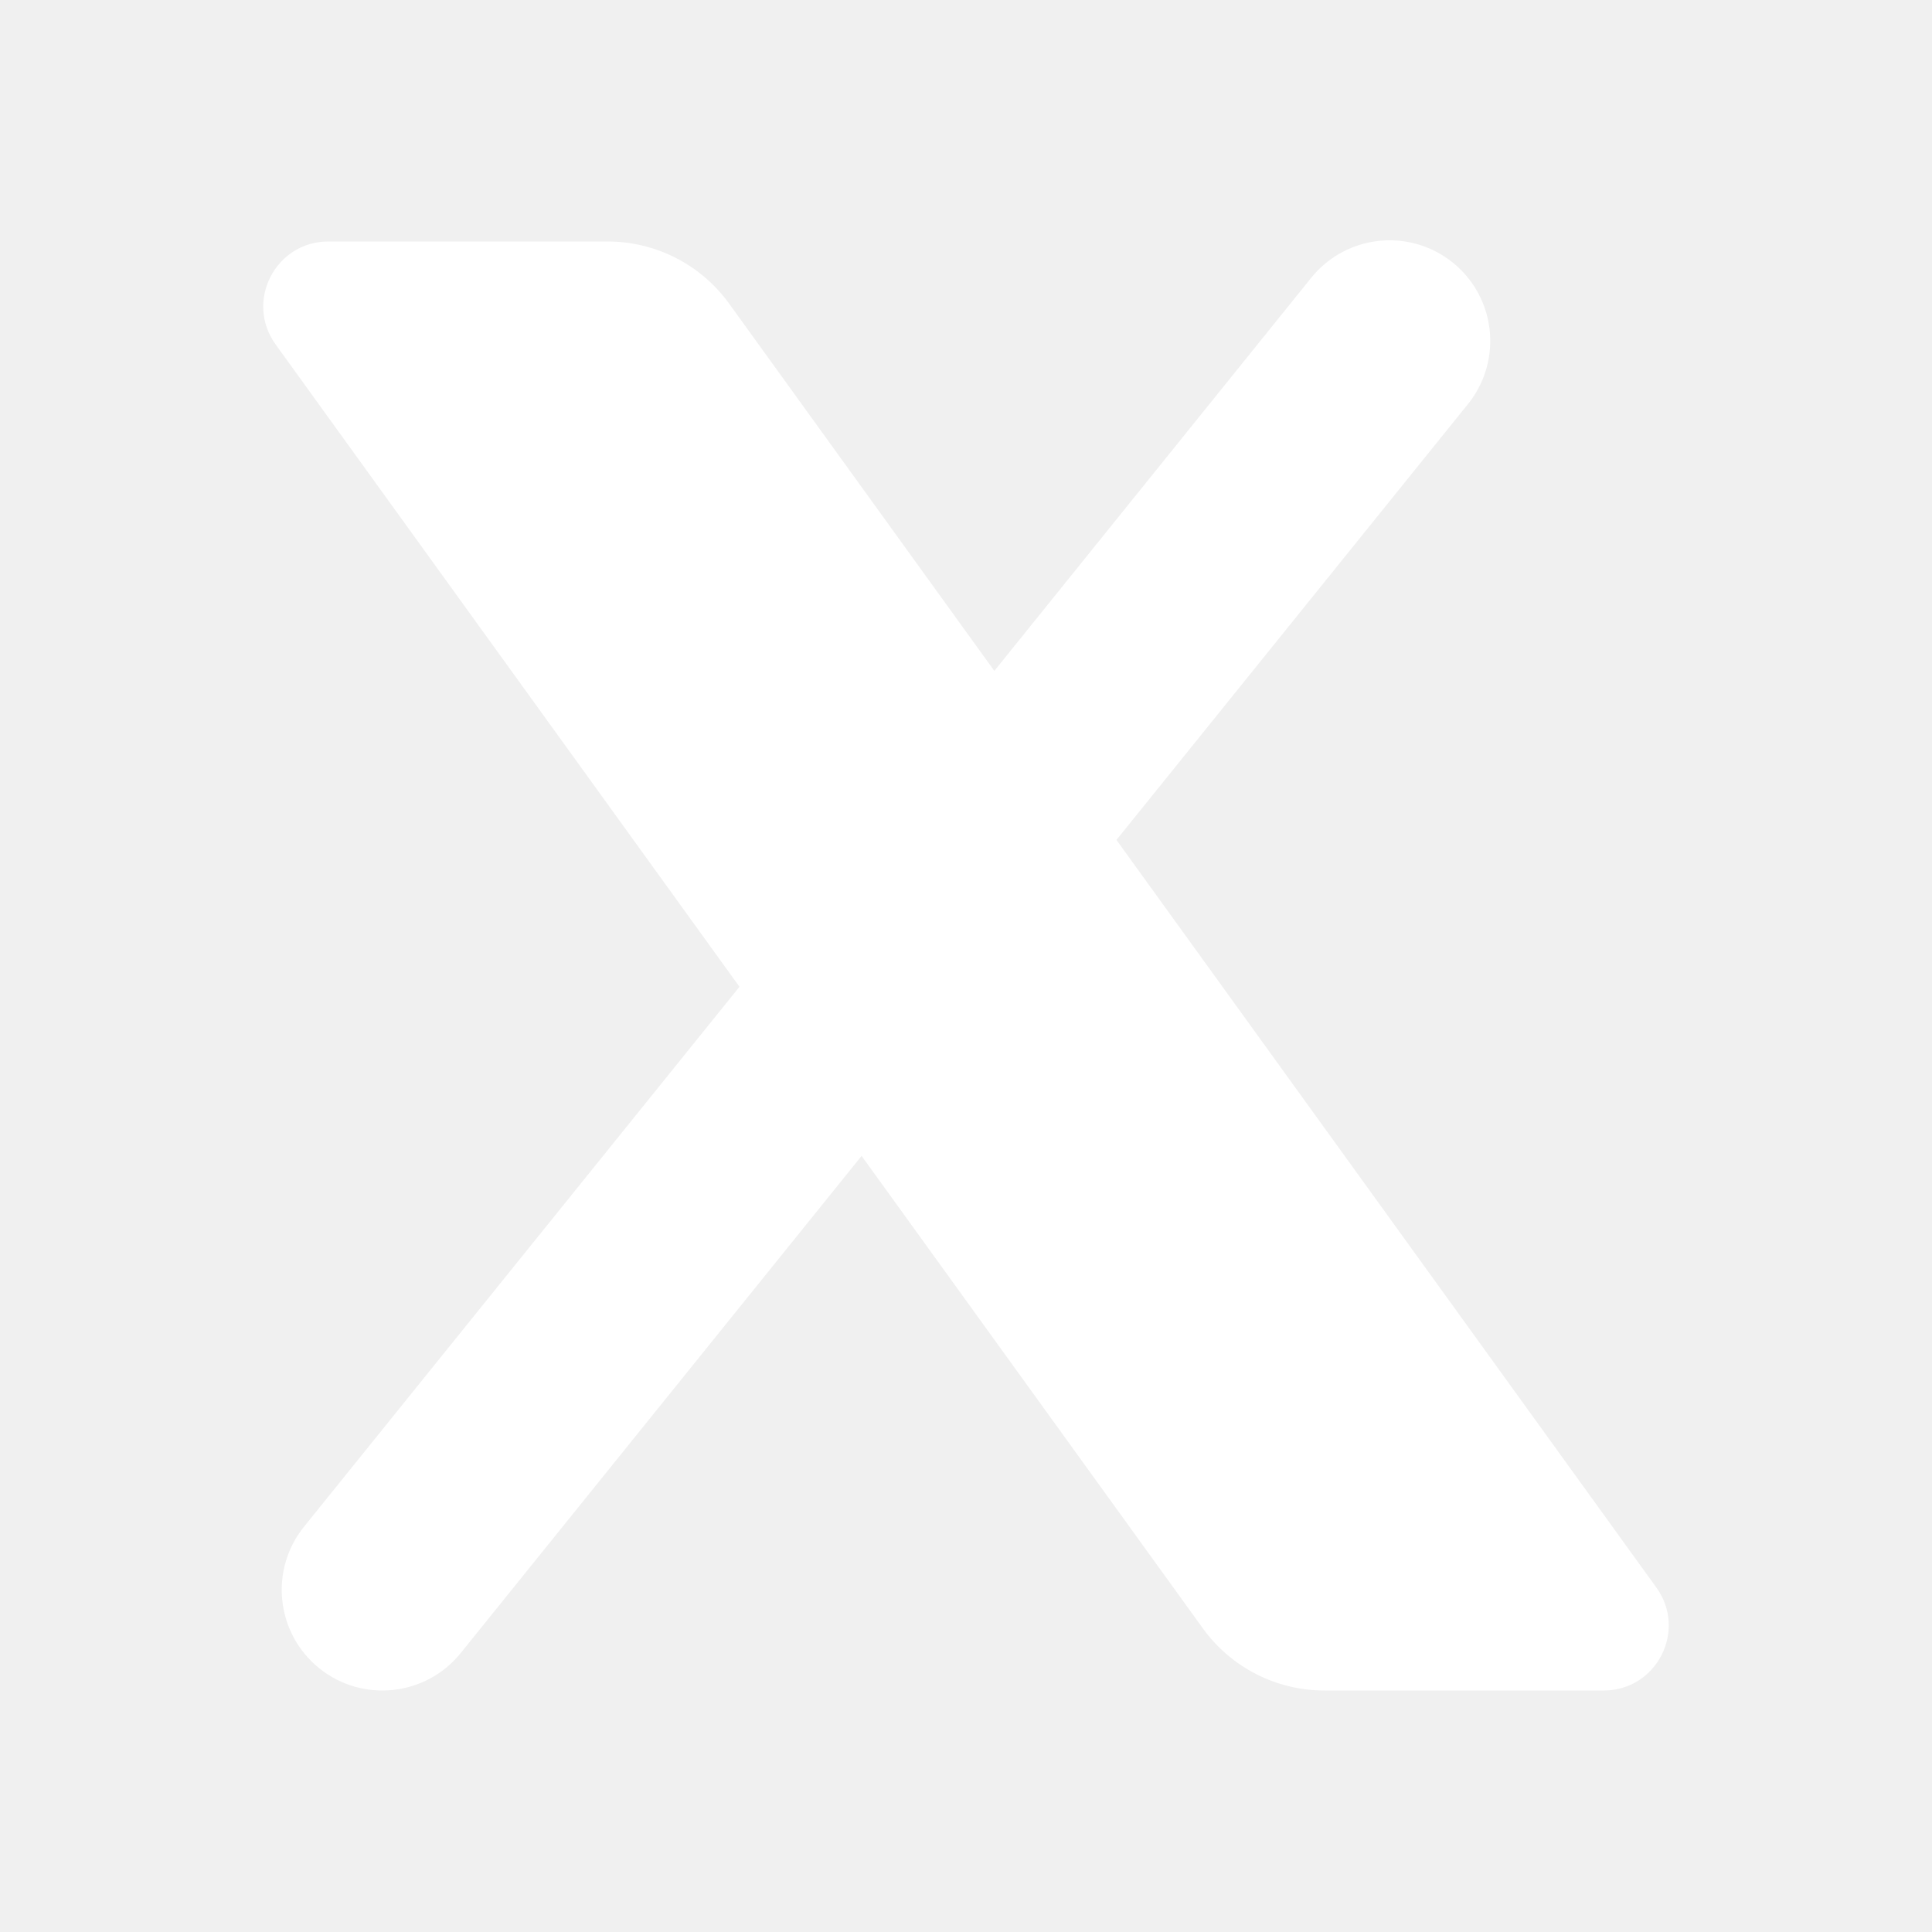
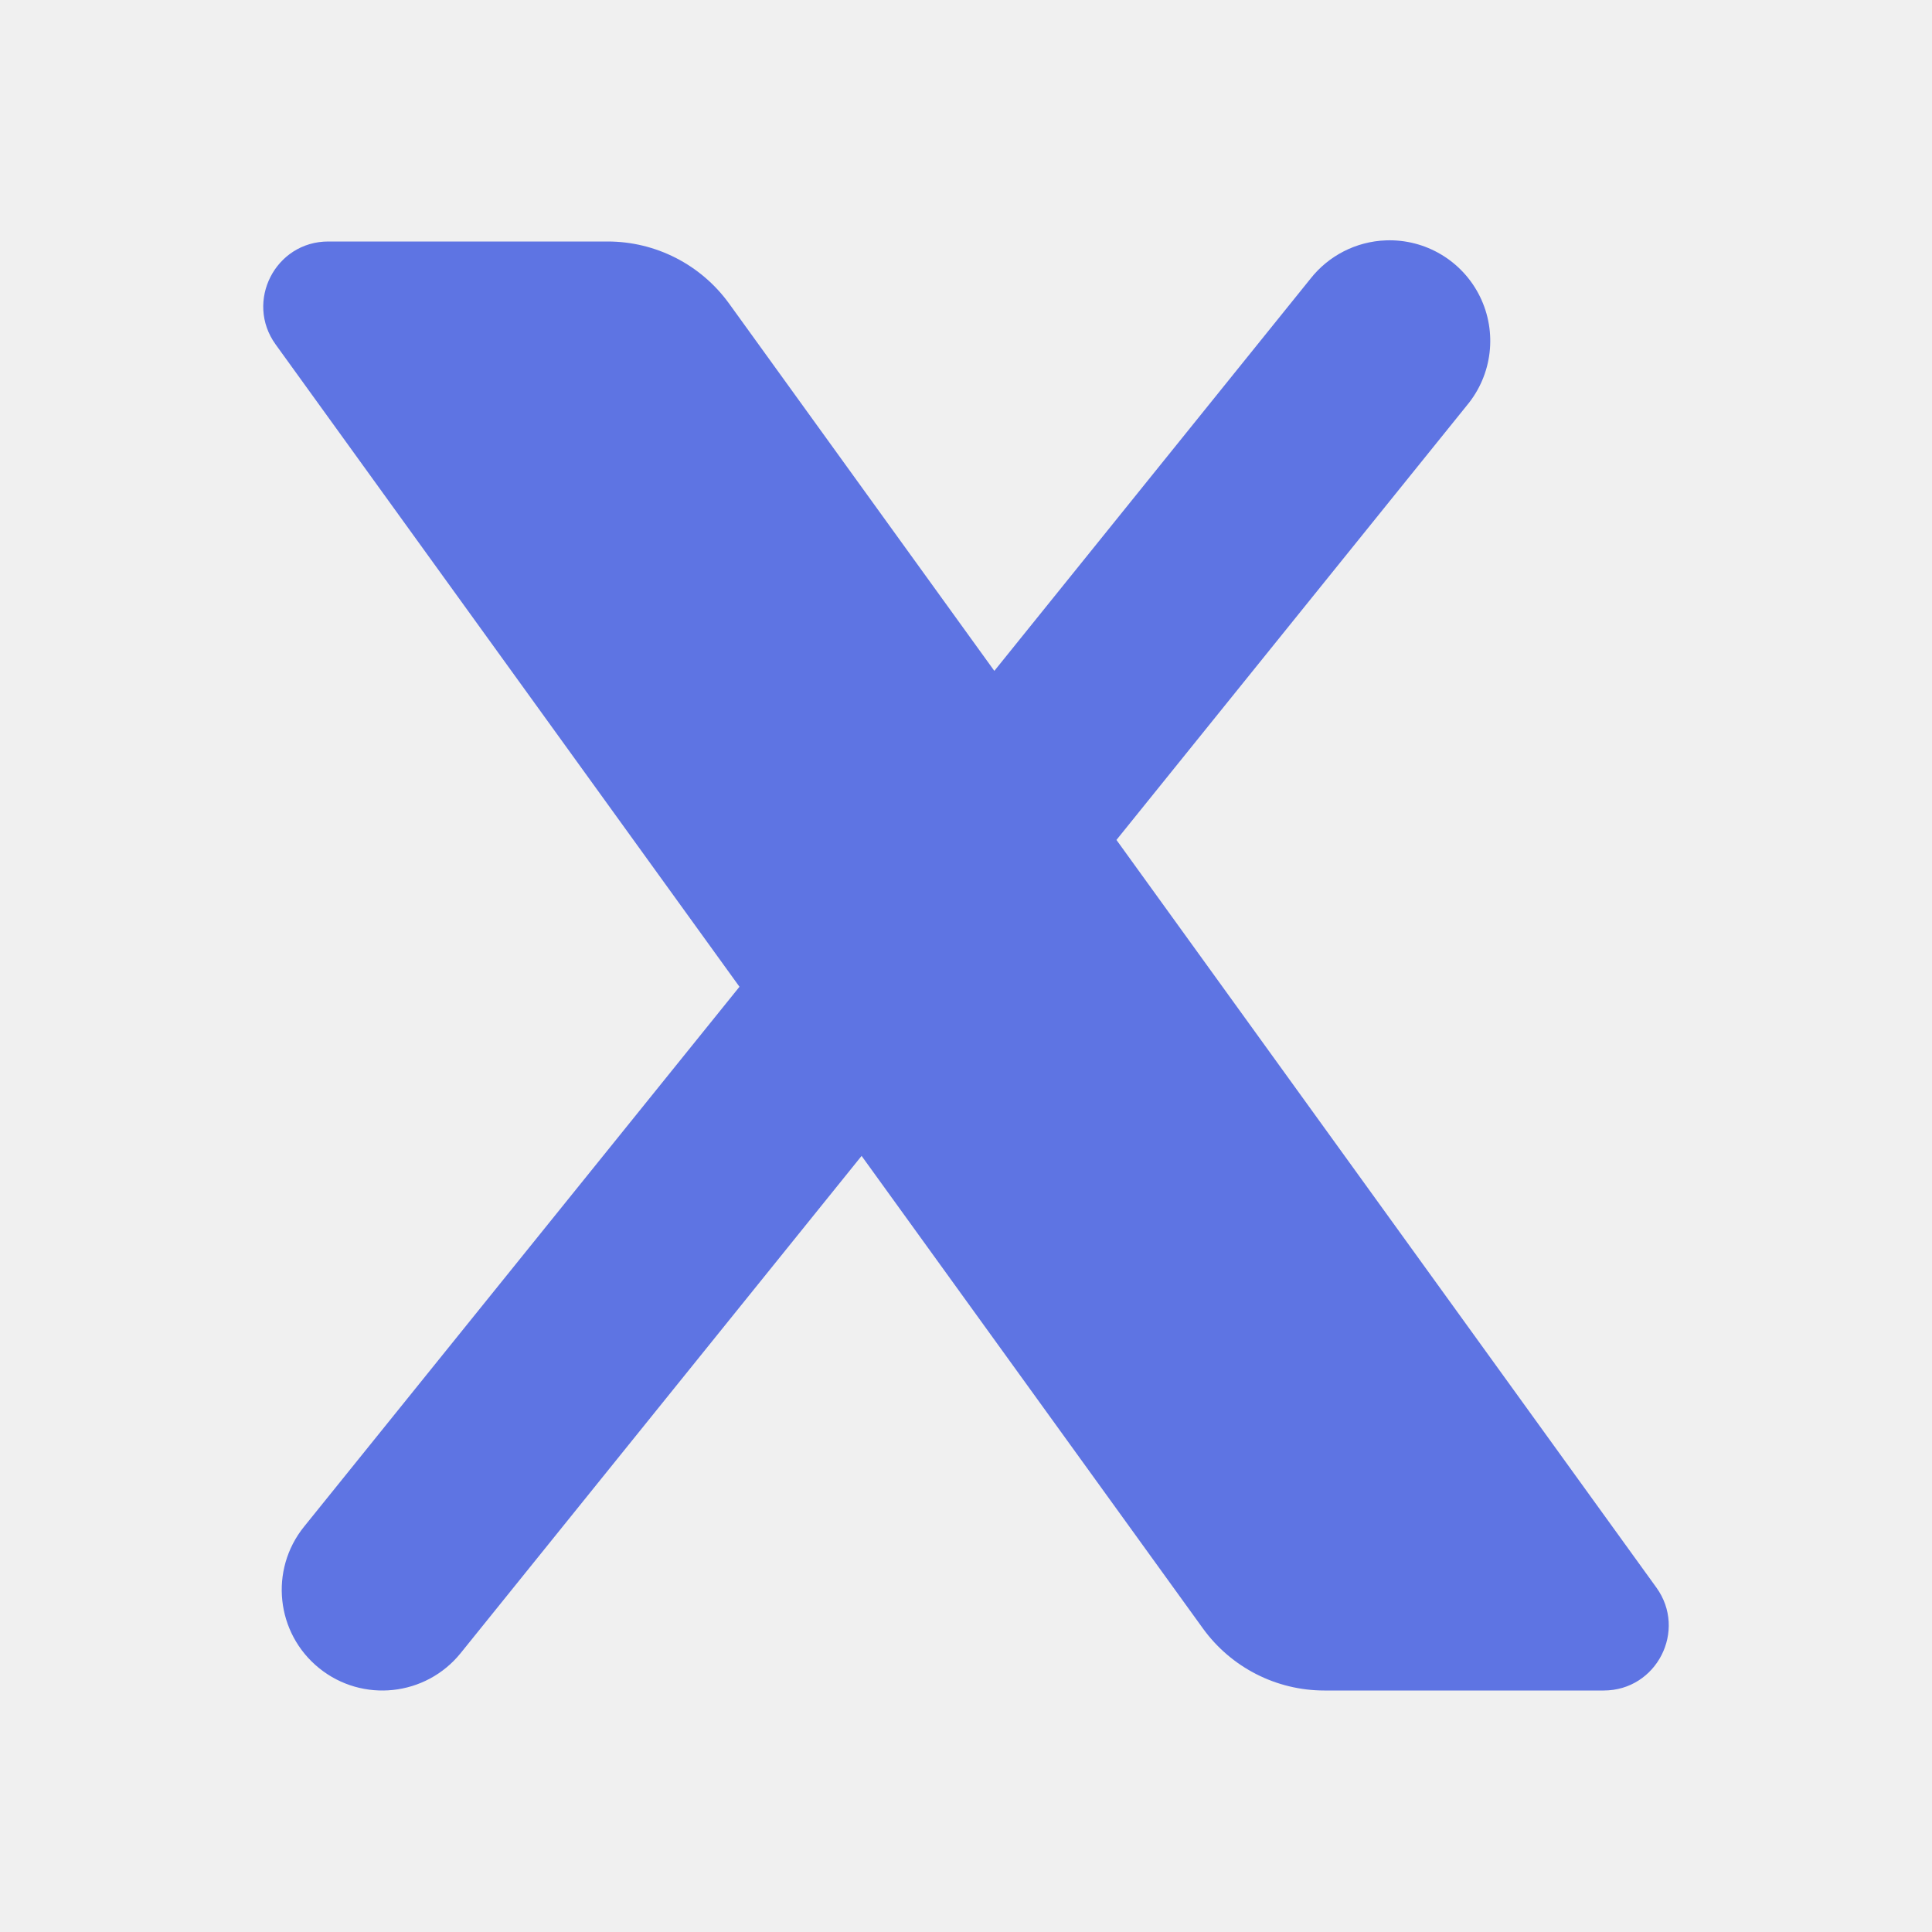
<svg xmlns="http://www.w3.org/2000/svg" x="0px" y="0px" width="24" height="24" viewBox="0 0 24 24">
-   <path d="M 17.215 2.986 A 1.25 1.25 0 0 0 16.277 3.465 L 12.352 8.334 L 9.057 3.771 C 8.707 3.287 8.146 3 7.549 3 L 4.078 3 C 3.42 3 3.039 3.746 3.424 4.279 L 9.186 12.258 L 3.777 18.965 A 1.25 1.25 0 1 0 5.723 20.535 L 10.703 14.359 L 14.943 20.229 C 15.293 20.713 15.854 21 16.451 21 L 19.922 21 C 20.58 21 20.961 20.254 20.576 19.721 L 13.869 10.434 L 18.223 5.035 A 1.25 1.25 0 0 0 17.215 2.986 z" style="fill: #ffffff;" />
+   <path d="M 17.215 2.986 A 1.25 1.25 0 0 0 16.277 3.465 L 12.352 8.334 L 9.057 3.771 C 8.707 3.287 8.146 3 7.549 3 L 4.078 3 C 3.42 3 3.039 3.746 3.424 4.279 L 9.186 12.258 L 3.777 18.965 A 1.25 1.25 0 1 0 5.723 20.535 L 10.703 14.359 L 14.943 20.229 C 15.293 20.713 15.854 21 16.451 21 L 19.922 21 C 20.58 21 20.961 20.254 20.576 19.721 L 13.869 10.434 L 18.223 5.035 A 1.25 1.25 0 0 0 17.215 2.986 z" style="fill: #5e74e3;" />
</svg>
